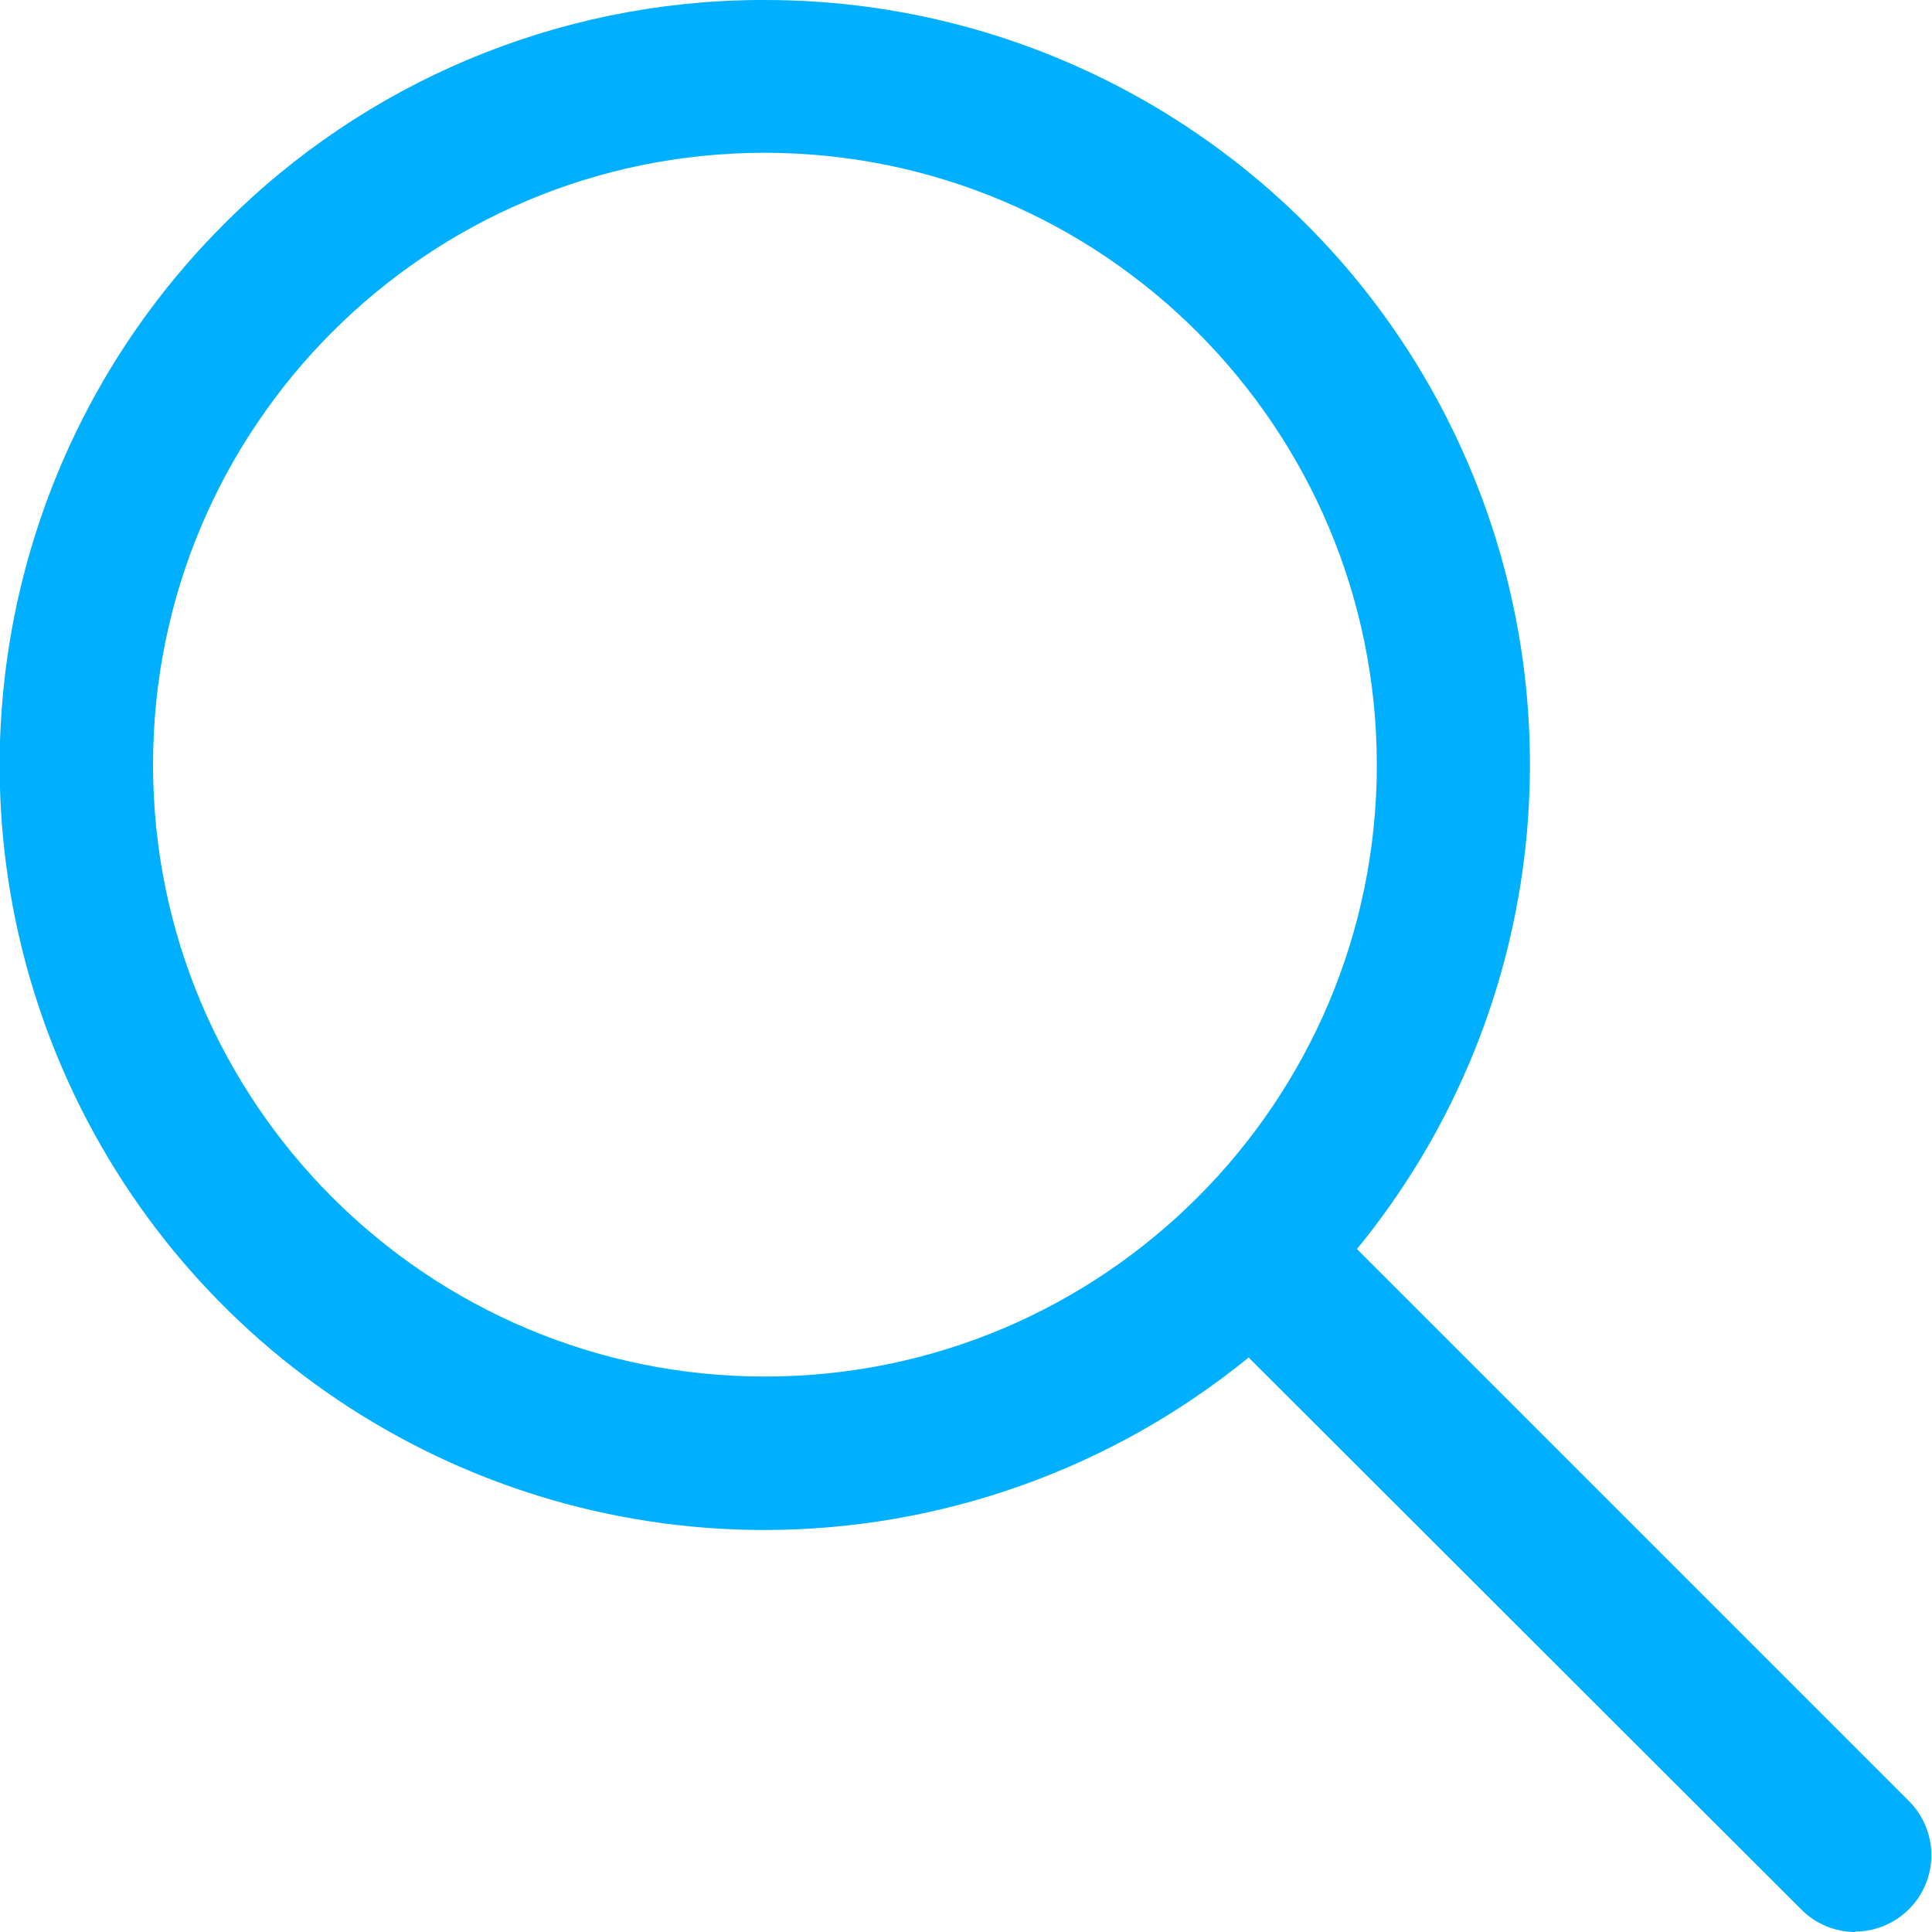
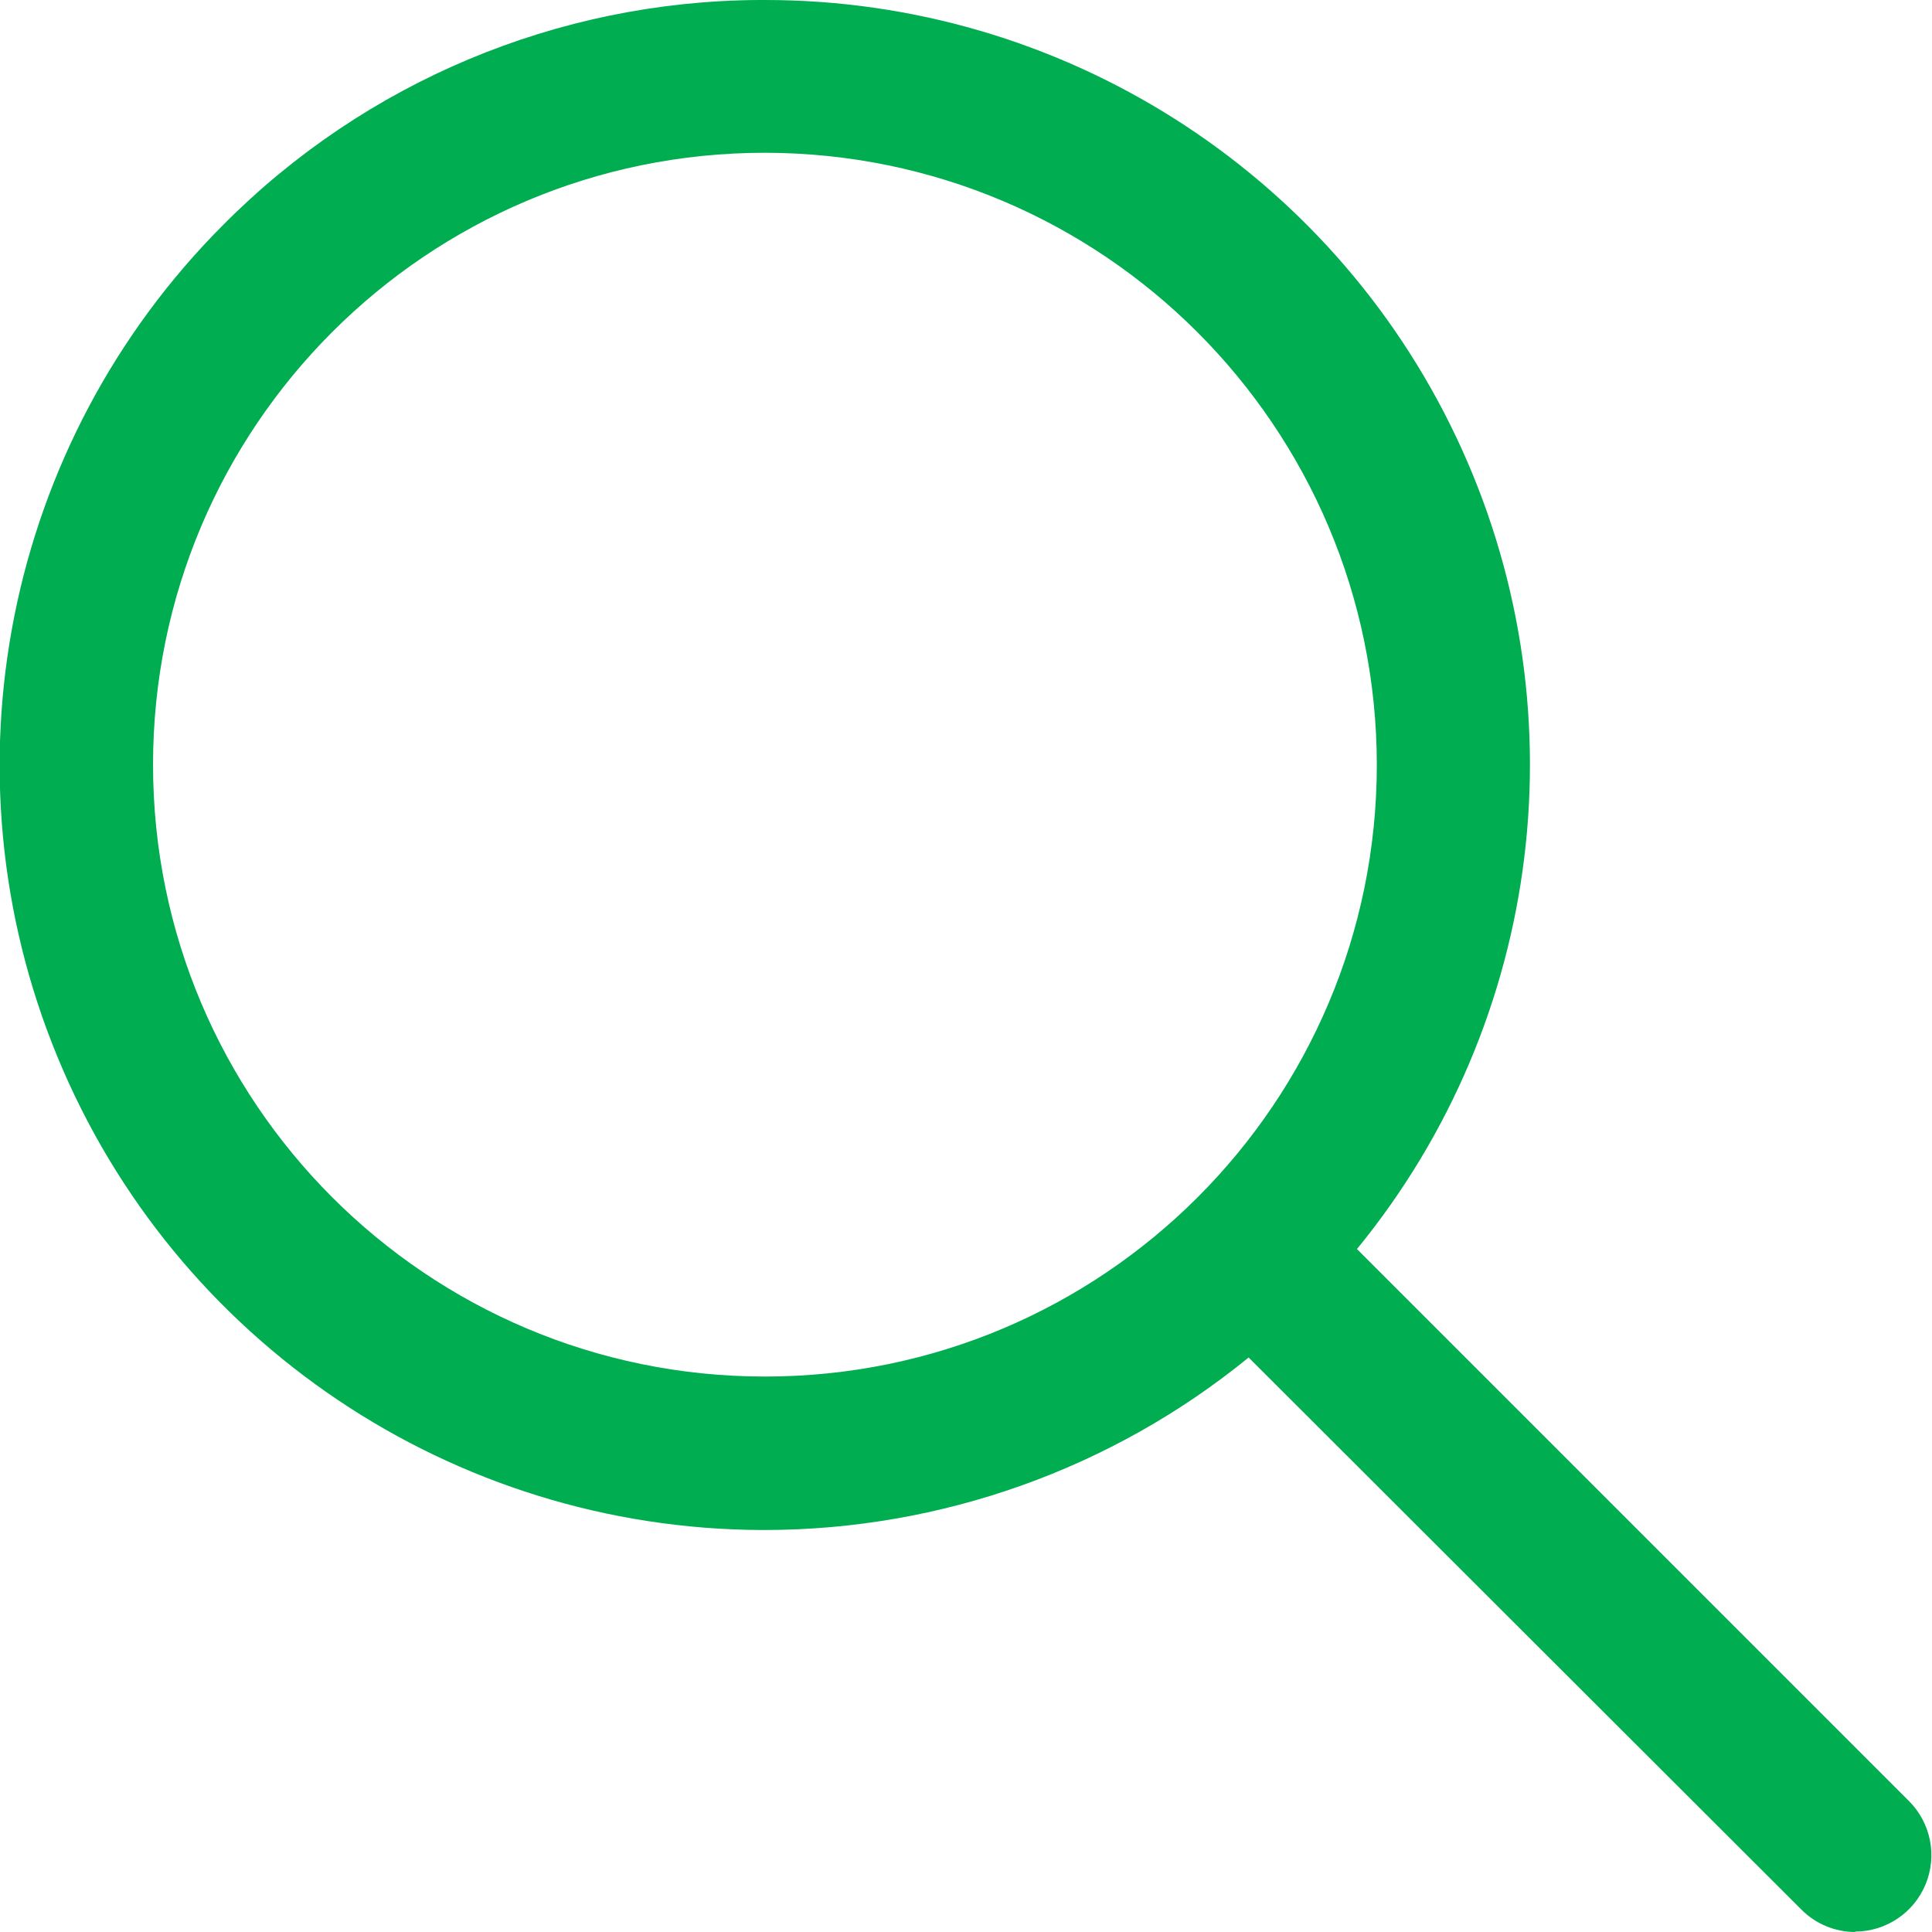
<svg xmlns="http://www.w3.org/2000/svg" width="14" height="14" viewBox="0 0 14 14">
-   <path d="M13.446,14a.551.551,0,0,1-.392-.163l-4.005-4a5.556,5.556,0,0,1-3.506,1.25H5.521a5.542,5.542,0,0,1-3.9-9.46A5.511,5.511,0,0,1,5.495,0h.048A5.541,5.541,0,0,1,9.834,9.051l4,4a.554.554,0,0,1-.391.946ZM5.543,1.107A4.434,4.434,0,1,0,9.978,5.541,4.439,4.439,0,0,0,5.543,1.107Z" transform="translate(-0.001 0)" fill="#00b0ff" />
+   <path d="M13.446,14a.551.551,0,0,1-.392-.163l-4.005-4a5.556,5.556,0,0,1-3.506,1.25H5.521a5.542,5.542,0,0,1-3.9-9.46A5.511,5.511,0,0,1,5.495,0h.048A5.541,5.541,0,0,1,9.834,9.051l4,4a.554.554,0,0,1-.391.946ZM5.543,1.107A4.434,4.434,0,1,0,9.978,5.541,4.439,4.439,0,0,0,5.543,1.107Z" transform="translate(-0.001 0)" fill="#00AD50" />
</svg>
